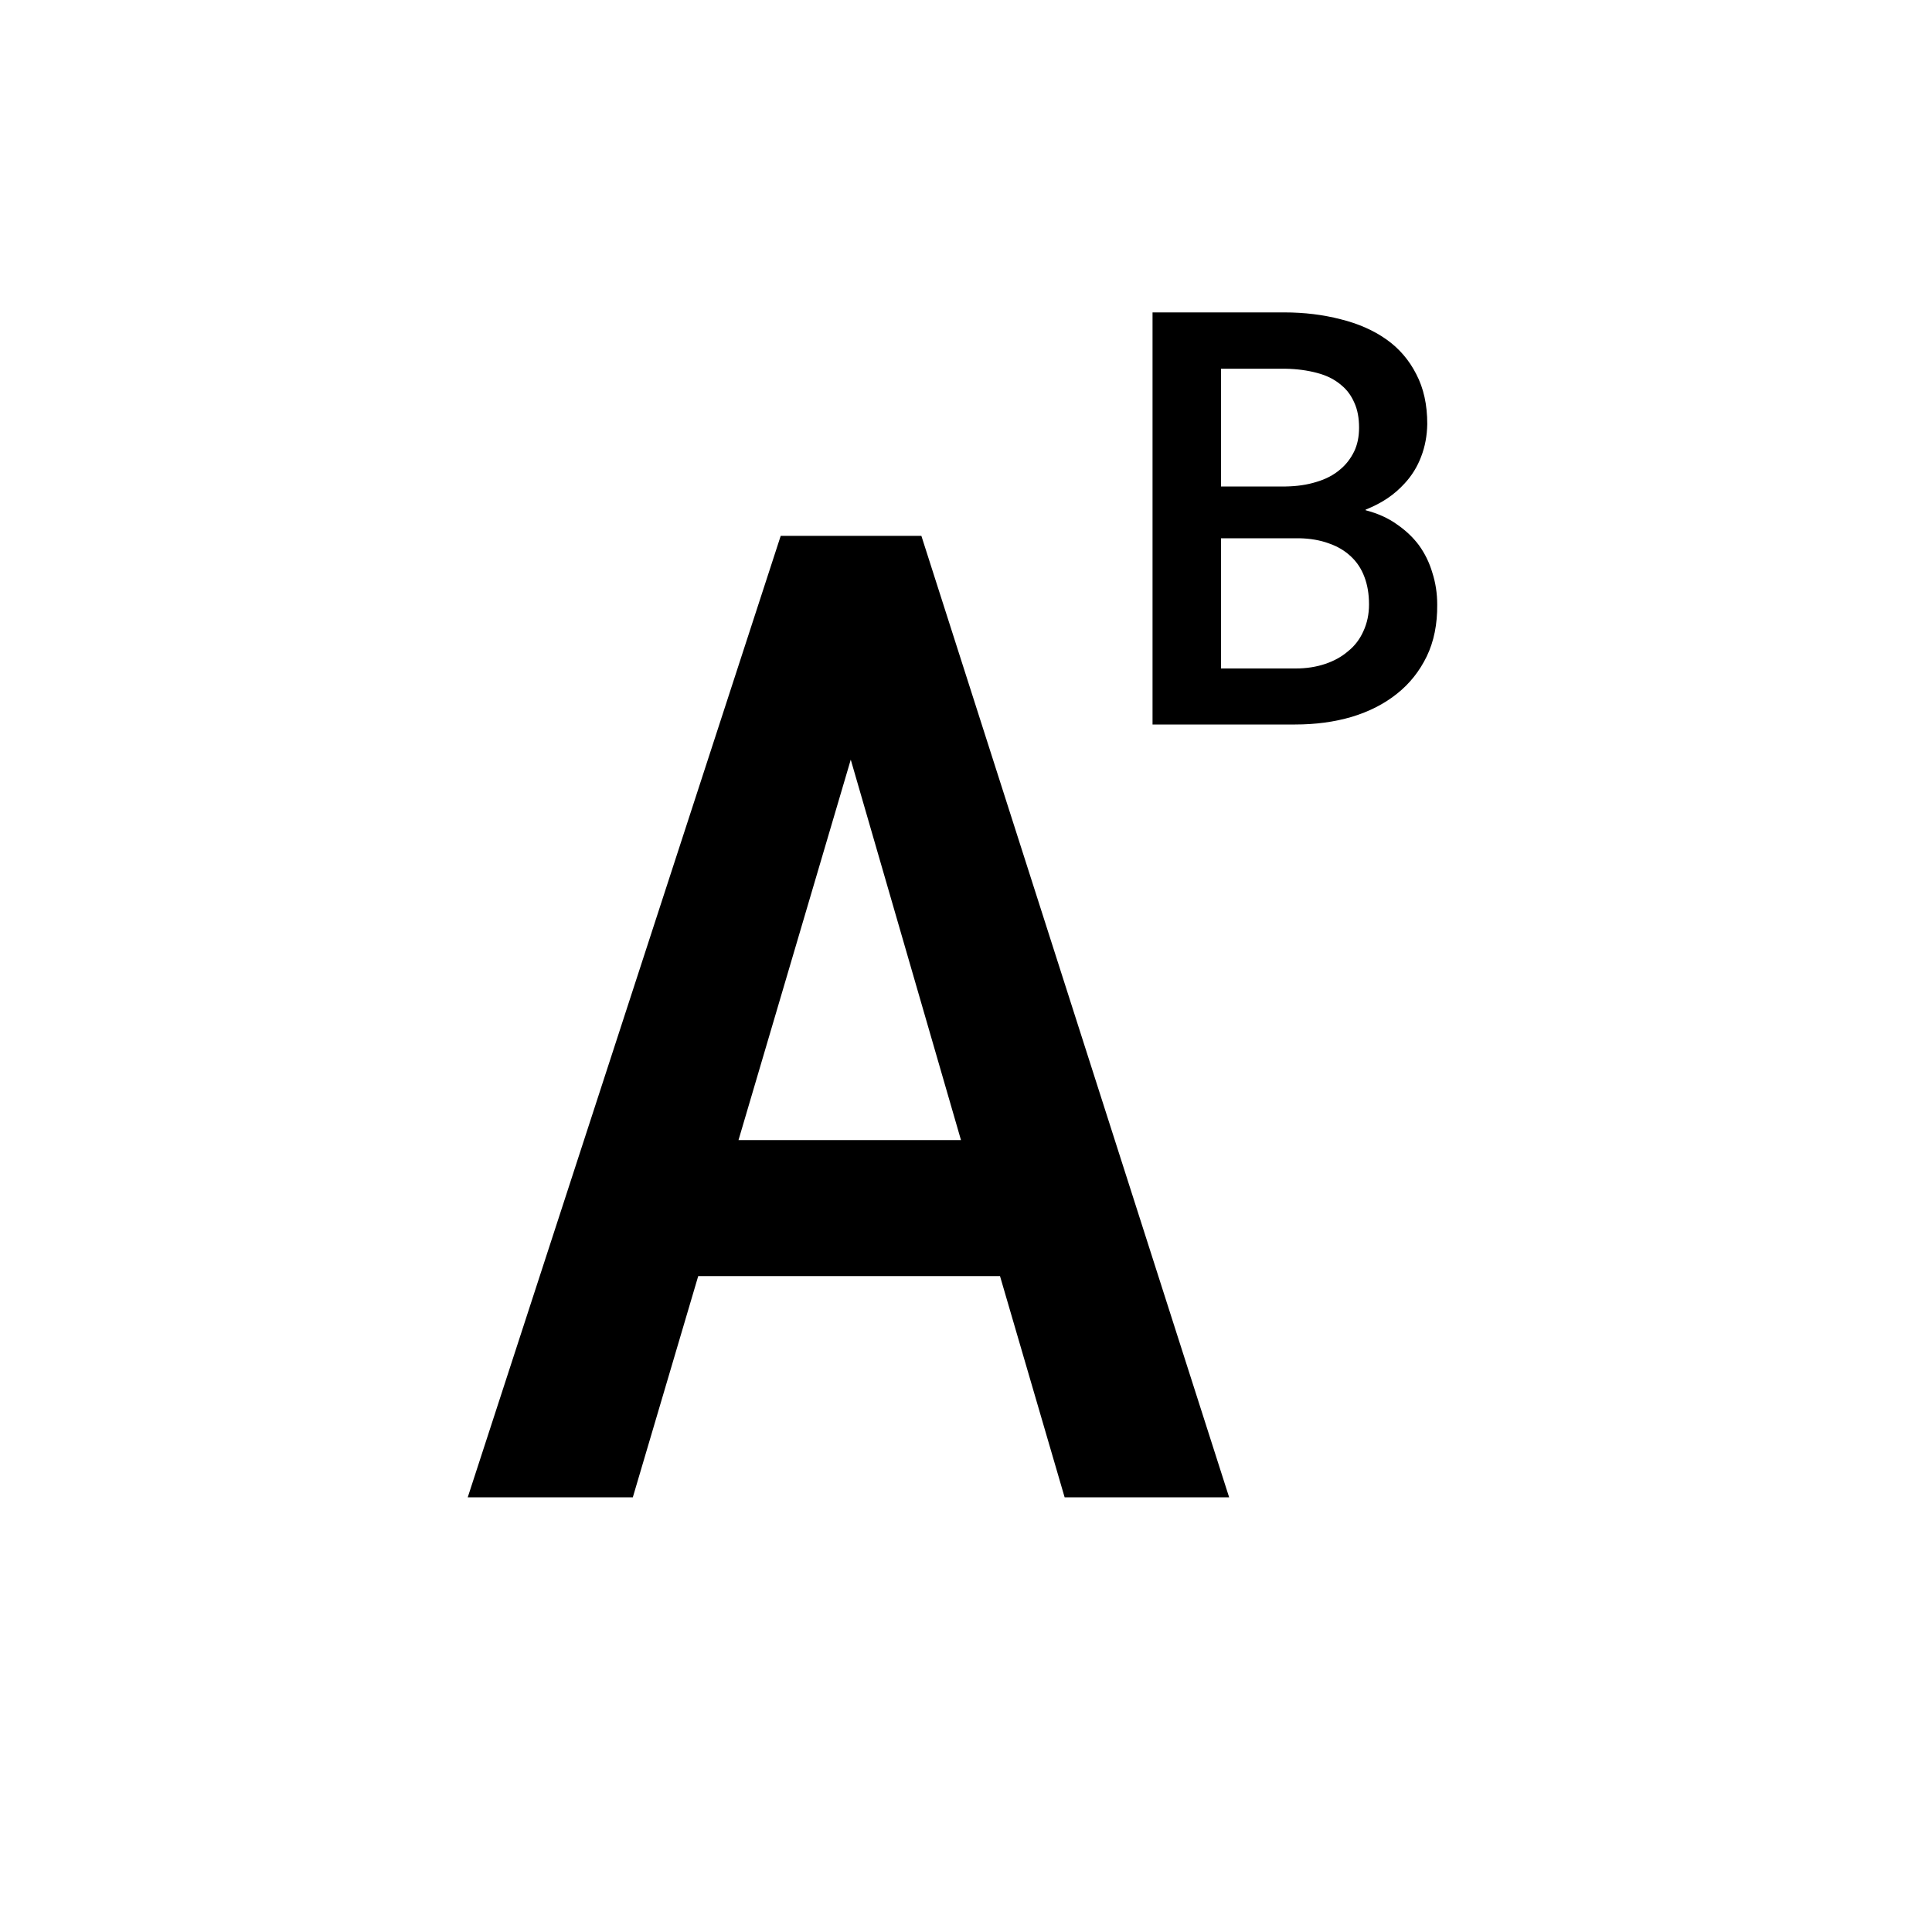
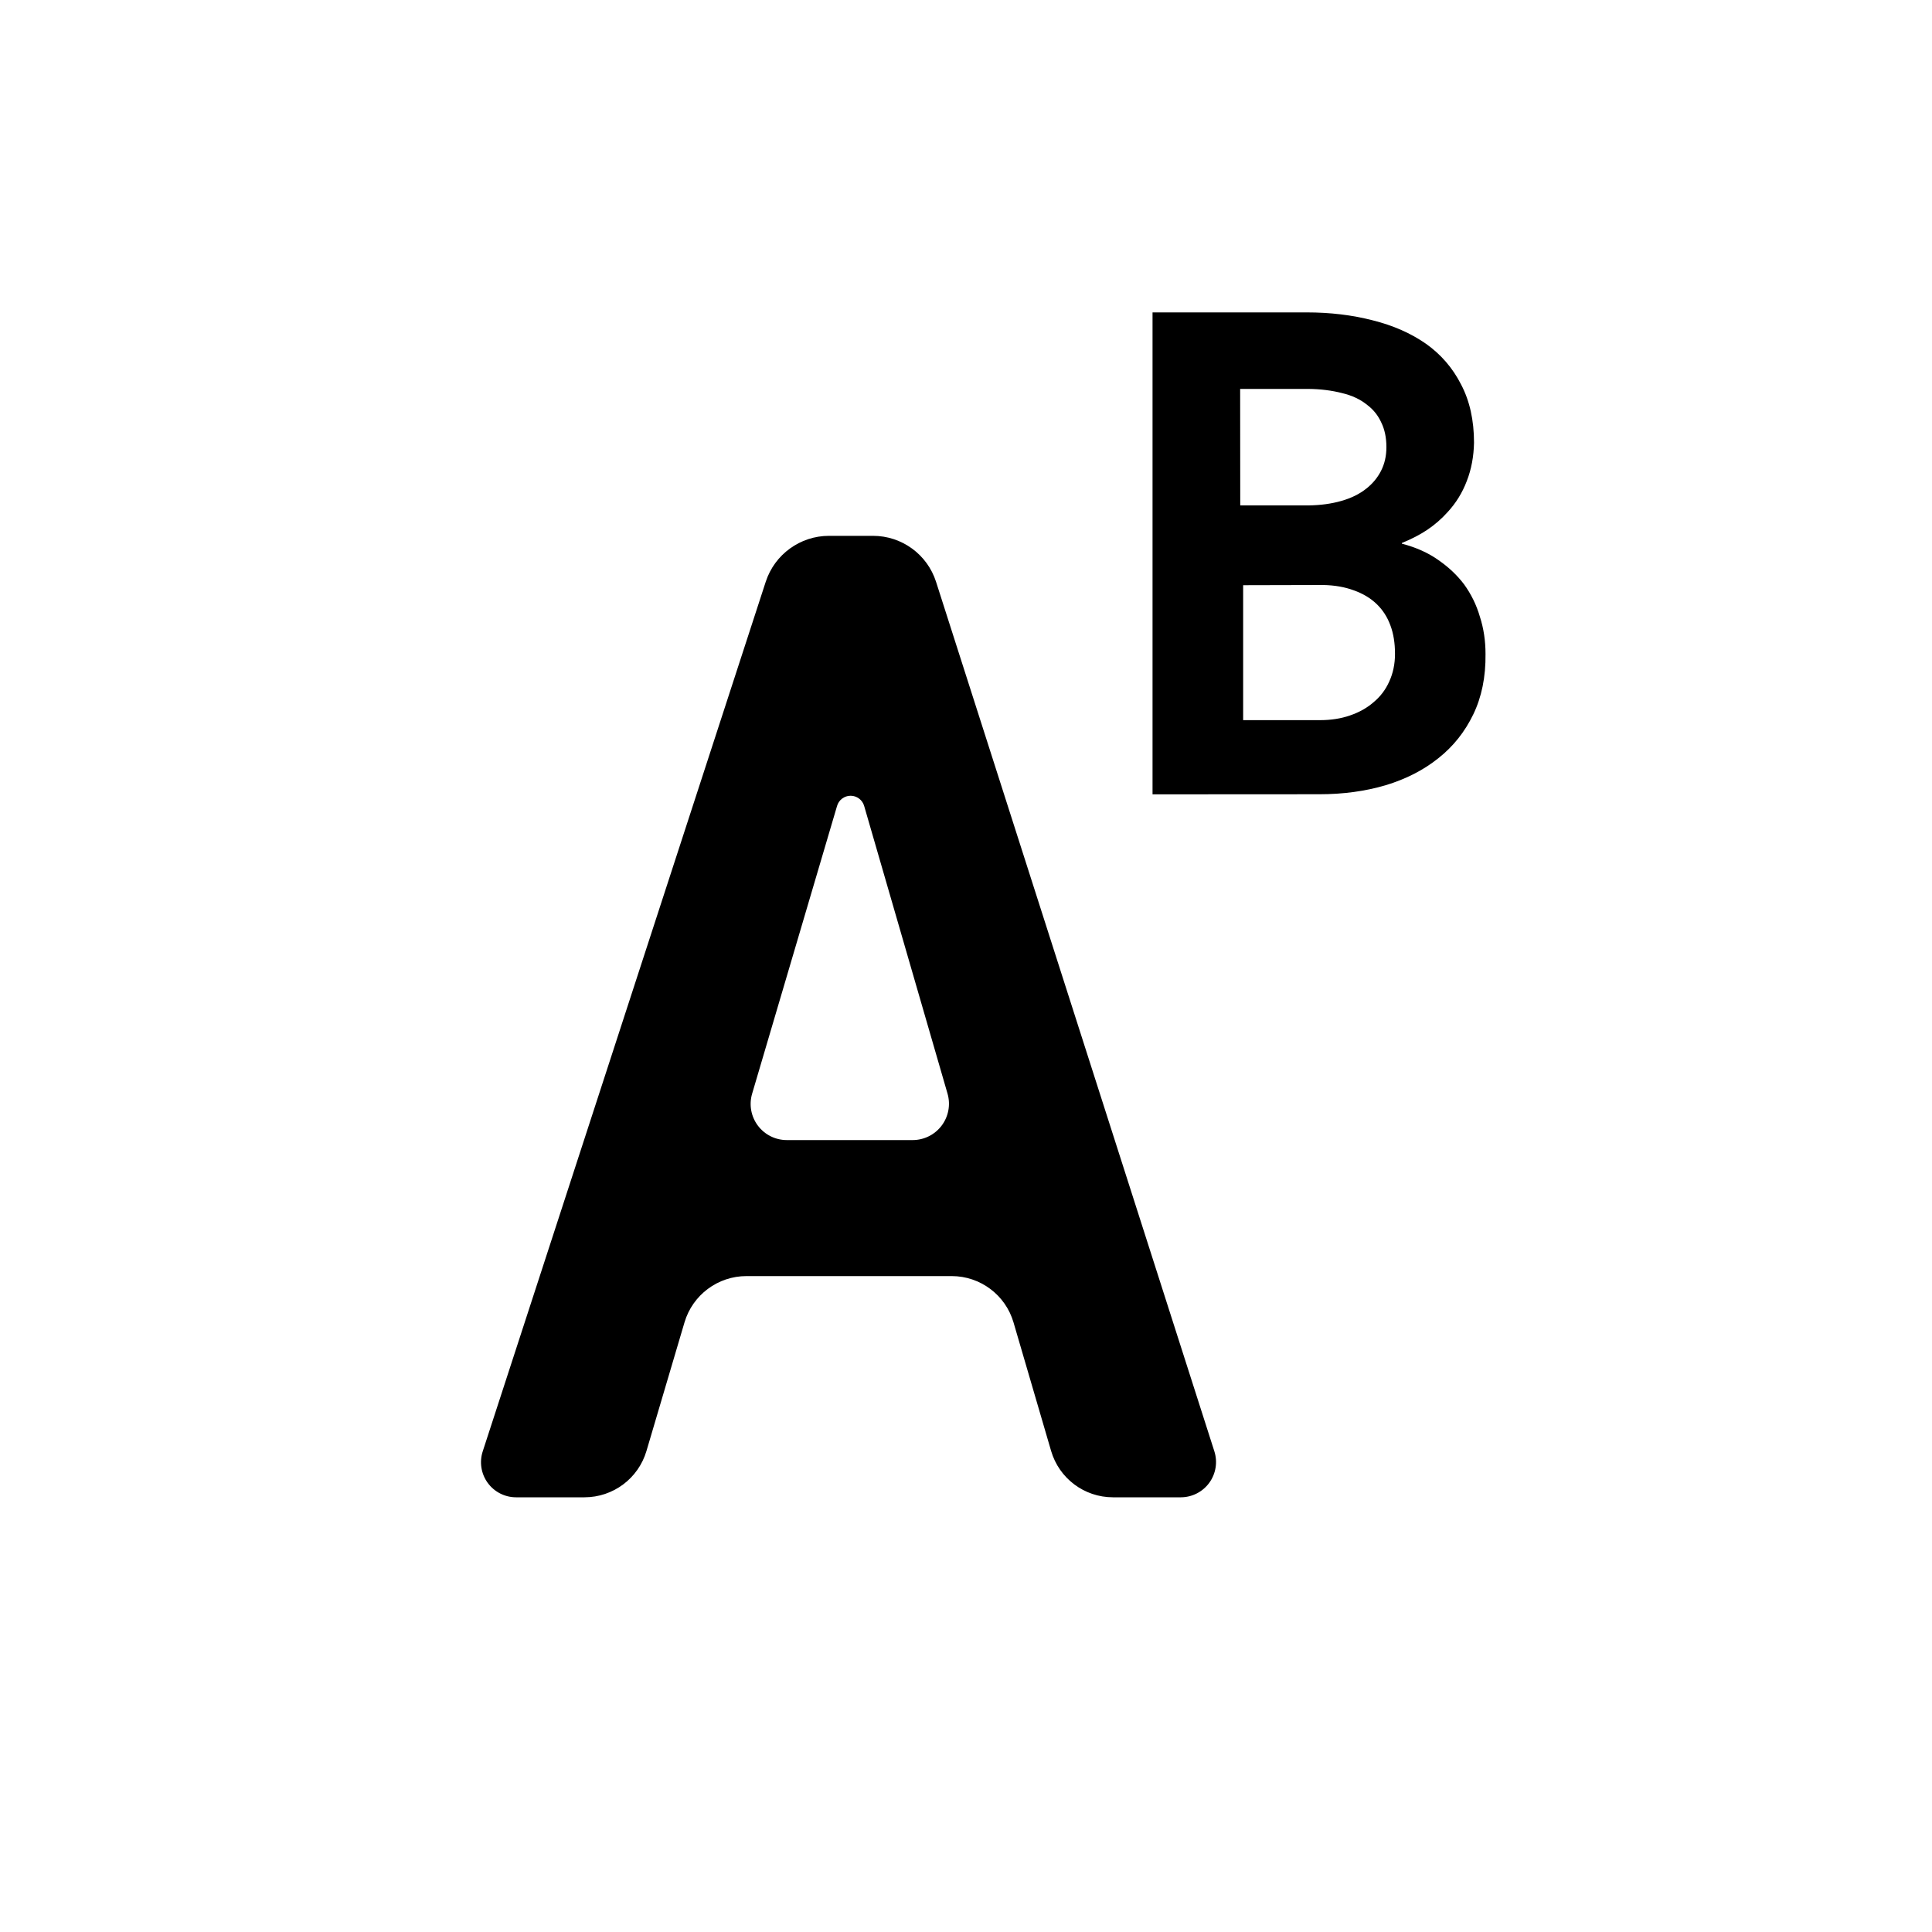
- <svg xmlns="http://www.w3.org/2000/svg" width="20" height="20" viewBox="0 0 20 20" fill="none">
-   <path d="M10.352 13.21H7.228L6.551 15.5H4.842L8.082 5.547H9.538L12.724 15.5H11.021L10.352 13.21ZM7.645 11.802H9.948L8.807 7.864L7.645 11.802Z" fill="black" />
-   <path d="M11.931 7.5V3.234H13.296C13.503 3.234 13.697 3.258 13.879 3.305C14.06 3.35 14.218 3.419 14.351 3.513C14.483 3.606 14.587 3.727 14.661 3.873C14.737 4.018 14.775 4.189 14.775 4.389C14.773 4.51 14.752 4.623 14.711 4.729C14.672 4.832 14.615 4.924 14.541 5.004C14.488 5.062 14.429 5.114 14.362 5.159C14.298 5.202 14.223 5.241 14.137 5.276V5.282C14.264 5.315 14.372 5.364 14.462 5.429C14.552 5.491 14.627 5.562 14.688 5.643C14.75 5.729 14.797 5.824 14.828 5.93C14.861 6.033 14.878 6.143 14.878 6.258C14.88 6.461 14.844 6.64 14.77 6.794C14.695 6.948 14.593 7.077 14.462 7.181C14.331 7.286 14.175 7.366 13.993 7.421C13.813 7.474 13.618 7.5 13.407 7.5H11.931ZM12.64 5.572V6.92H13.413C13.524 6.92 13.626 6.904 13.718 6.873C13.81 6.842 13.888 6.799 13.952 6.744C14.023 6.688 14.076 6.618 14.113 6.536C14.152 6.452 14.172 6.359 14.172 6.258C14.172 6.15 14.156 6.056 14.125 5.974C14.094 5.89 14.047 5.818 13.984 5.76C13.922 5.701 13.846 5.656 13.756 5.625C13.666 5.592 13.563 5.574 13.448 5.572H12.64ZM12.64 5.036H13.31C13.426 5.034 13.531 5.019 13.627 4.989C13.725 4.96 13.807 4.917 13.873 4.86C13.934 4.81 13.981 4.748 14.017 4.676C14.052 4.604 14.069 4.521 14.069 4.427C14.069 4.327 14.053 4.241 14.02 4.169C13.988 4.095 13.943 4.034 13.885 3.987C13.818 3.929 13.735 3.887 13.636 3.861C13.536 3.834 13.426 3.819 13.305 3.817H12.64V5.036Z" fill="black" />
+ <svg xmlns="http://www.w3.org/2000/svg" width="20" height="20" viewBox="0 0 20 20" fill="none" version="1.1" id="svg2">
+   <defs id="defs2">
+     </defs>
+   <path d="m 9.852,13.21 -2.124,0 A 0.669,0.669 143.232 0 0 7.086,13.689 L 6.692,15.021 A 0.669,0.669 143.232 0 1 6.051,15.5 H 5.342 A 0.363,0.363 54.016 0 1 4.997,15.025 L 7.927,6.022 A 0.689,0.689 144.016 0 1 8.582,5.547 h 0.456 a 0.685,0.685 36.126 0 1 0.652,0.476 l 2.881,9.001 A 0.365,0.365 126.126 0 1 12.224,15.5 H 11.521 A 0.667,0.667 36.847 0 1 10.881,15.02 L 10.492,13.69 A 0.667,0.667 36.847 0 0 9.852,13.21 Z M 8.145,11.802 H 9.448 A 0.376,0.376 126.916 0 0 9.809,11.322 L 8.946,8.344 A 0.146,0.146 0.137 0 0 8.665,8.344 L 7.786,11.322 A 0.374,0.374 53.222 0 0 8.145,11.802 Z" fill="#000000" id="path1" />
+   <path d="M 11.931,8.223 V 3.234 h 1.597 c 0.242,0 0.469,0.027 0.682,0.082 0.212,0.053 0.396,0.134 0.552,0.243 0.155,0.11 0.276,0.25 0.363,0.421 0.089,0.169 0.134,0.37 0.134,0.603 -0.003,0.142 -0.027,0.274 -0.075,0.397 -0.046,0.121 -0.112,0.228 -0.199,0.322 -0.062,0.069 -0.131,0.129 -0.209,0.182 -0.075,0.05 -0.163,0.096 -0.264,0.137 v 0.007 c 0.149,0.039 0.275,0.096 0.38,0.171 0.105,0.073 0.193,0.156 0.264,0.25 0.073,0.101 0.128,0.212 0.164,0.336 0.039,0.121 0.058,0.249 0.058,0.384 0.003,0.238 -0.04,0.447 -0.127,0.627 -0.087,0.18 -0.207,0.331 -0.36,0.452 -0.153,0.123 -0.336,0.217 -0.548,0.281 -0.21,0.062 -0.439,0.093 -0.685,0.093 z M 12.869,6.058 V 7.455 h 0.794 c 0.114,0 0.219,-0.016 0.313,-0.049 0.094,-0.032 0.174,-0.077 0.24,-0.134 0.072,-0.059 0.127,-0.131 0.165,-0.216 0.04,-0.087 0.06,-0.183 0.06,-0.288 0,-0.111 -0.016,-0.21 -0.048,-0.295 -0.032,-0.087 -0.08,-0.161 -0.144,-0.222 -0.064,-0.061 -0.142,-0.107 -0.235,-0.14 -0.092,-0.034 -0.197,-0.053 -0.316,-0.055 z m -0.03,-0.826 h 0.71 c 0.122,-0.002 0.233,-0.017 0.335,-0.046 0.103,-0.029 0.19,-0.072 0.26,-0.128 0.064,-0.05 0.115,-0.111 0.152,-0.183 0.037,-0.072 0.056,-0.154 0.056,-0.246 0,-0.099 -0.018,-0.184 -0.053,-0.255 -0.033,-0.073 -0.081,-0.133 -0.143,-0.18 -0.07,-0.058 -0.158,-0.1 -0.264,-0.125 -0.105,-0.027 -0.222,-0.042 -0.35,-0.043 h -0.704 z" fill="#000000" id="path2" style="stroke-width:1.17" />
</svg>
